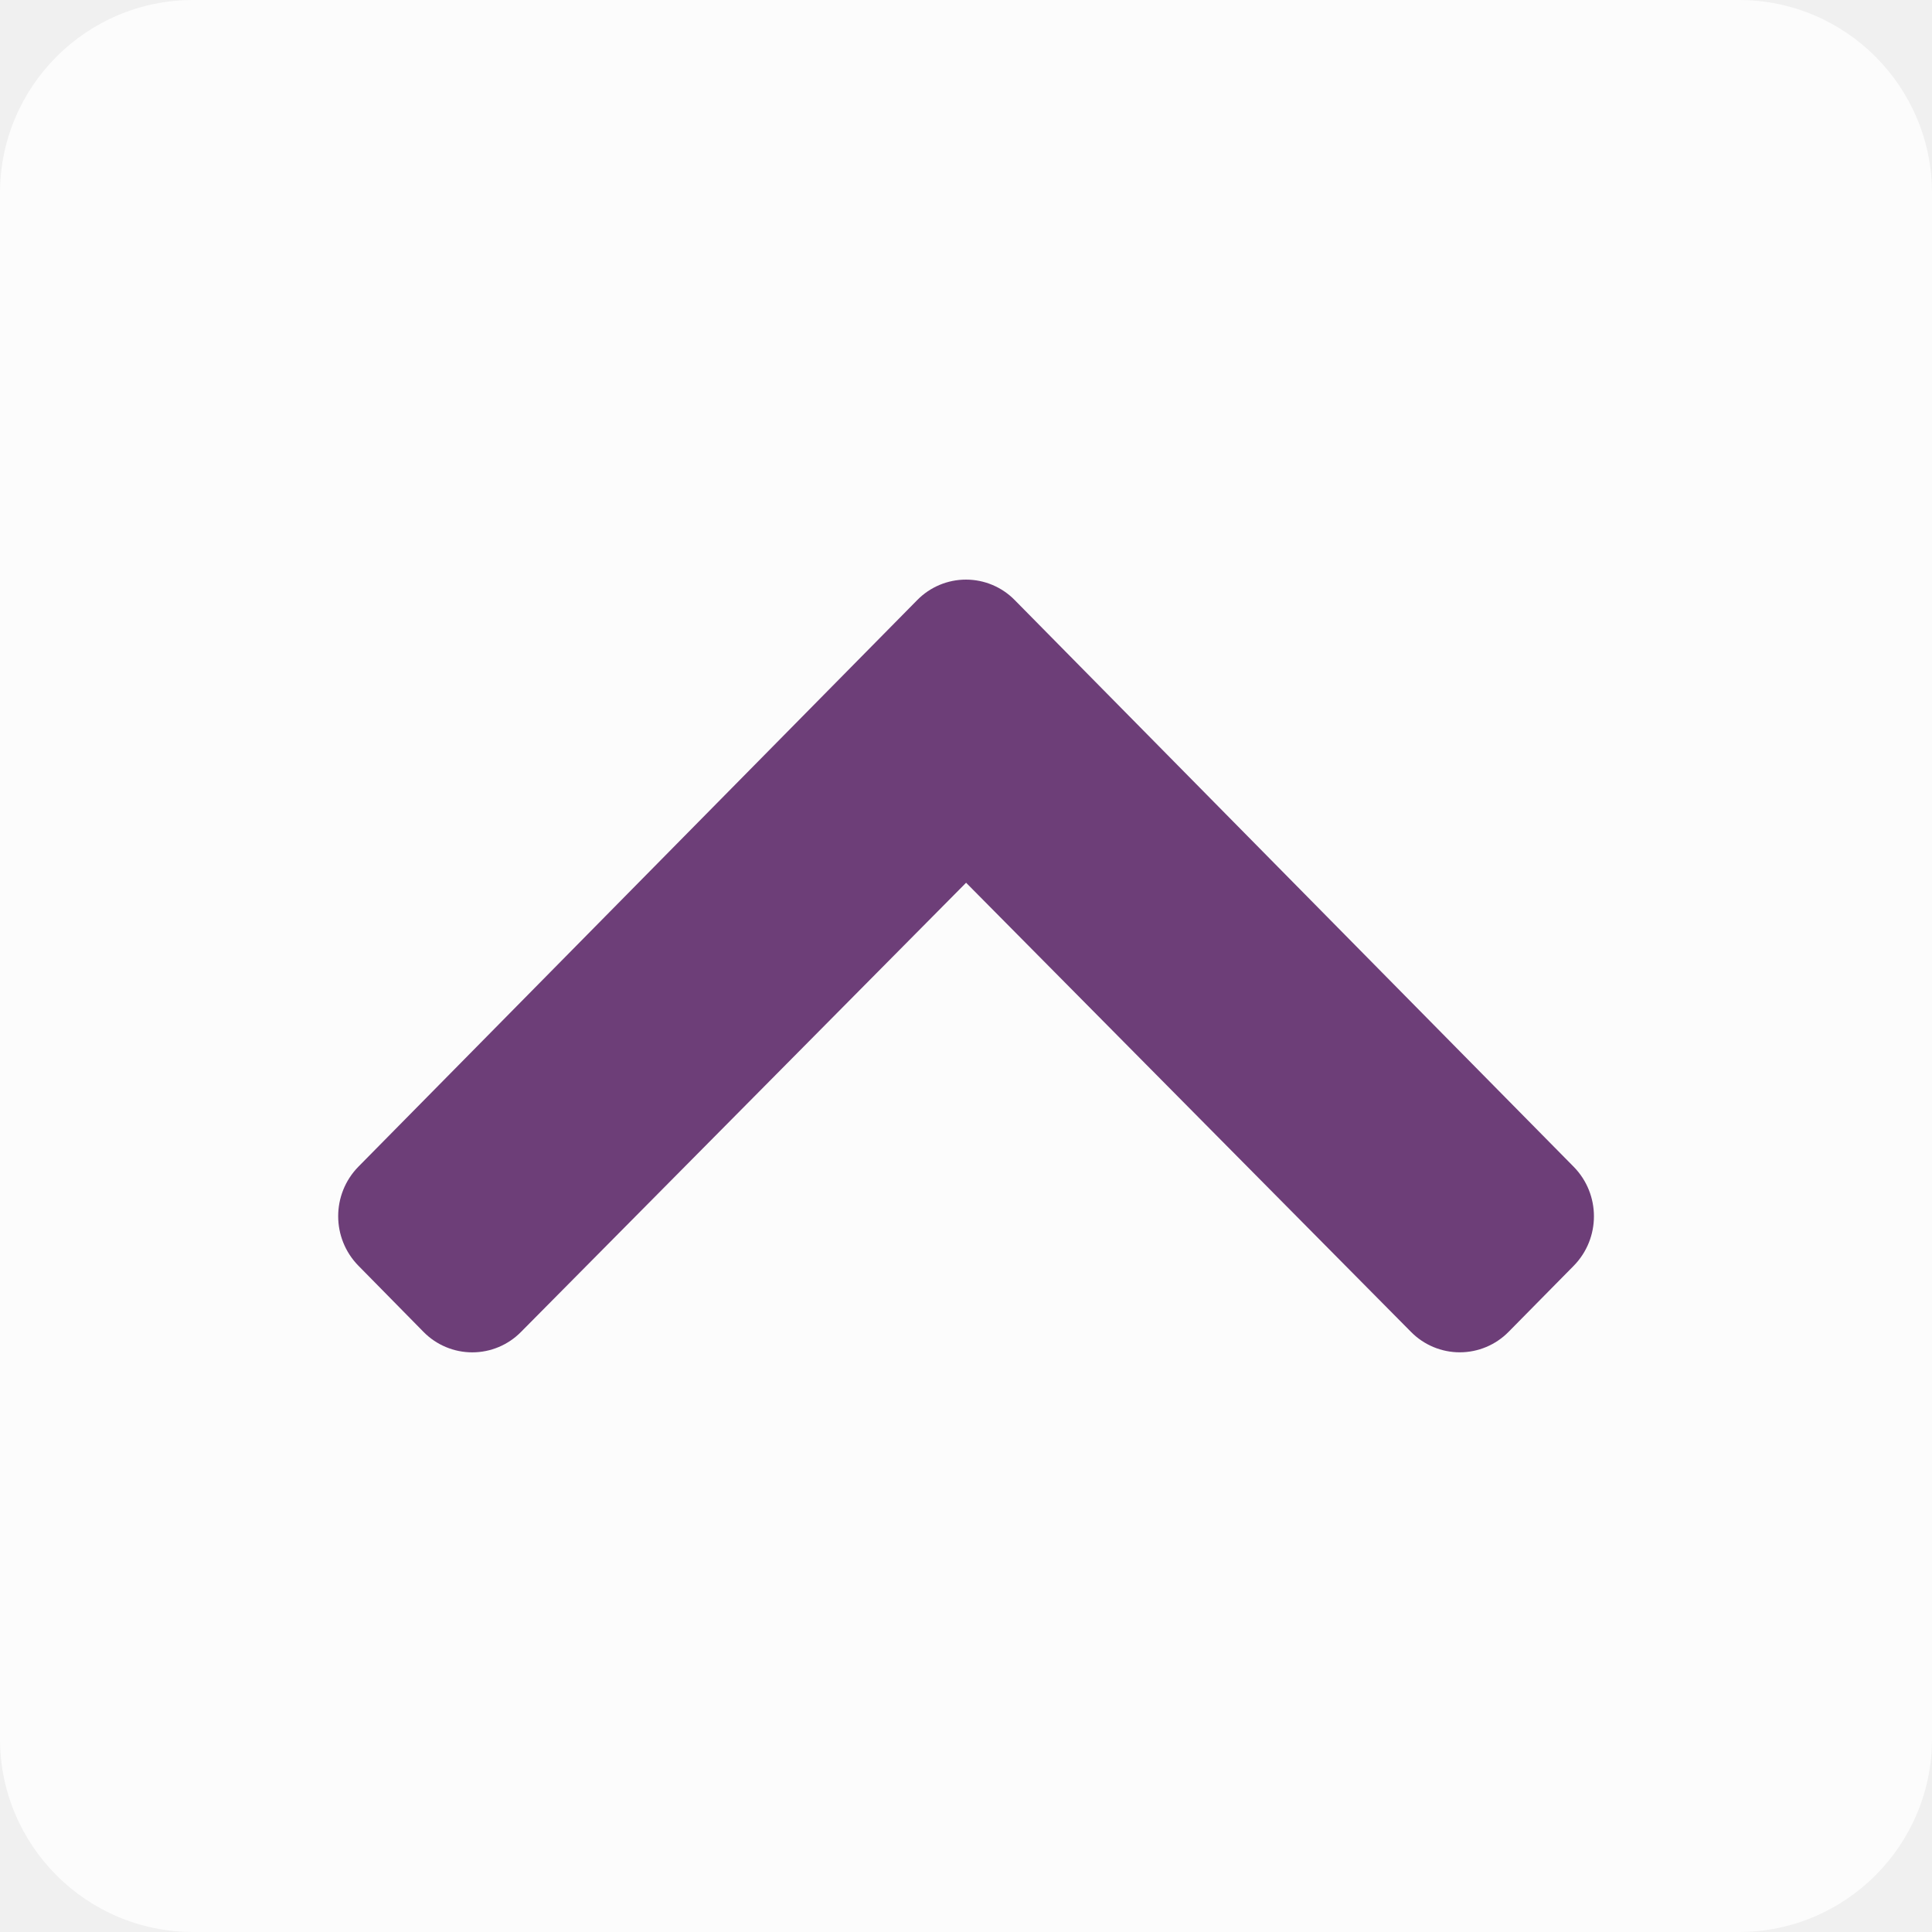
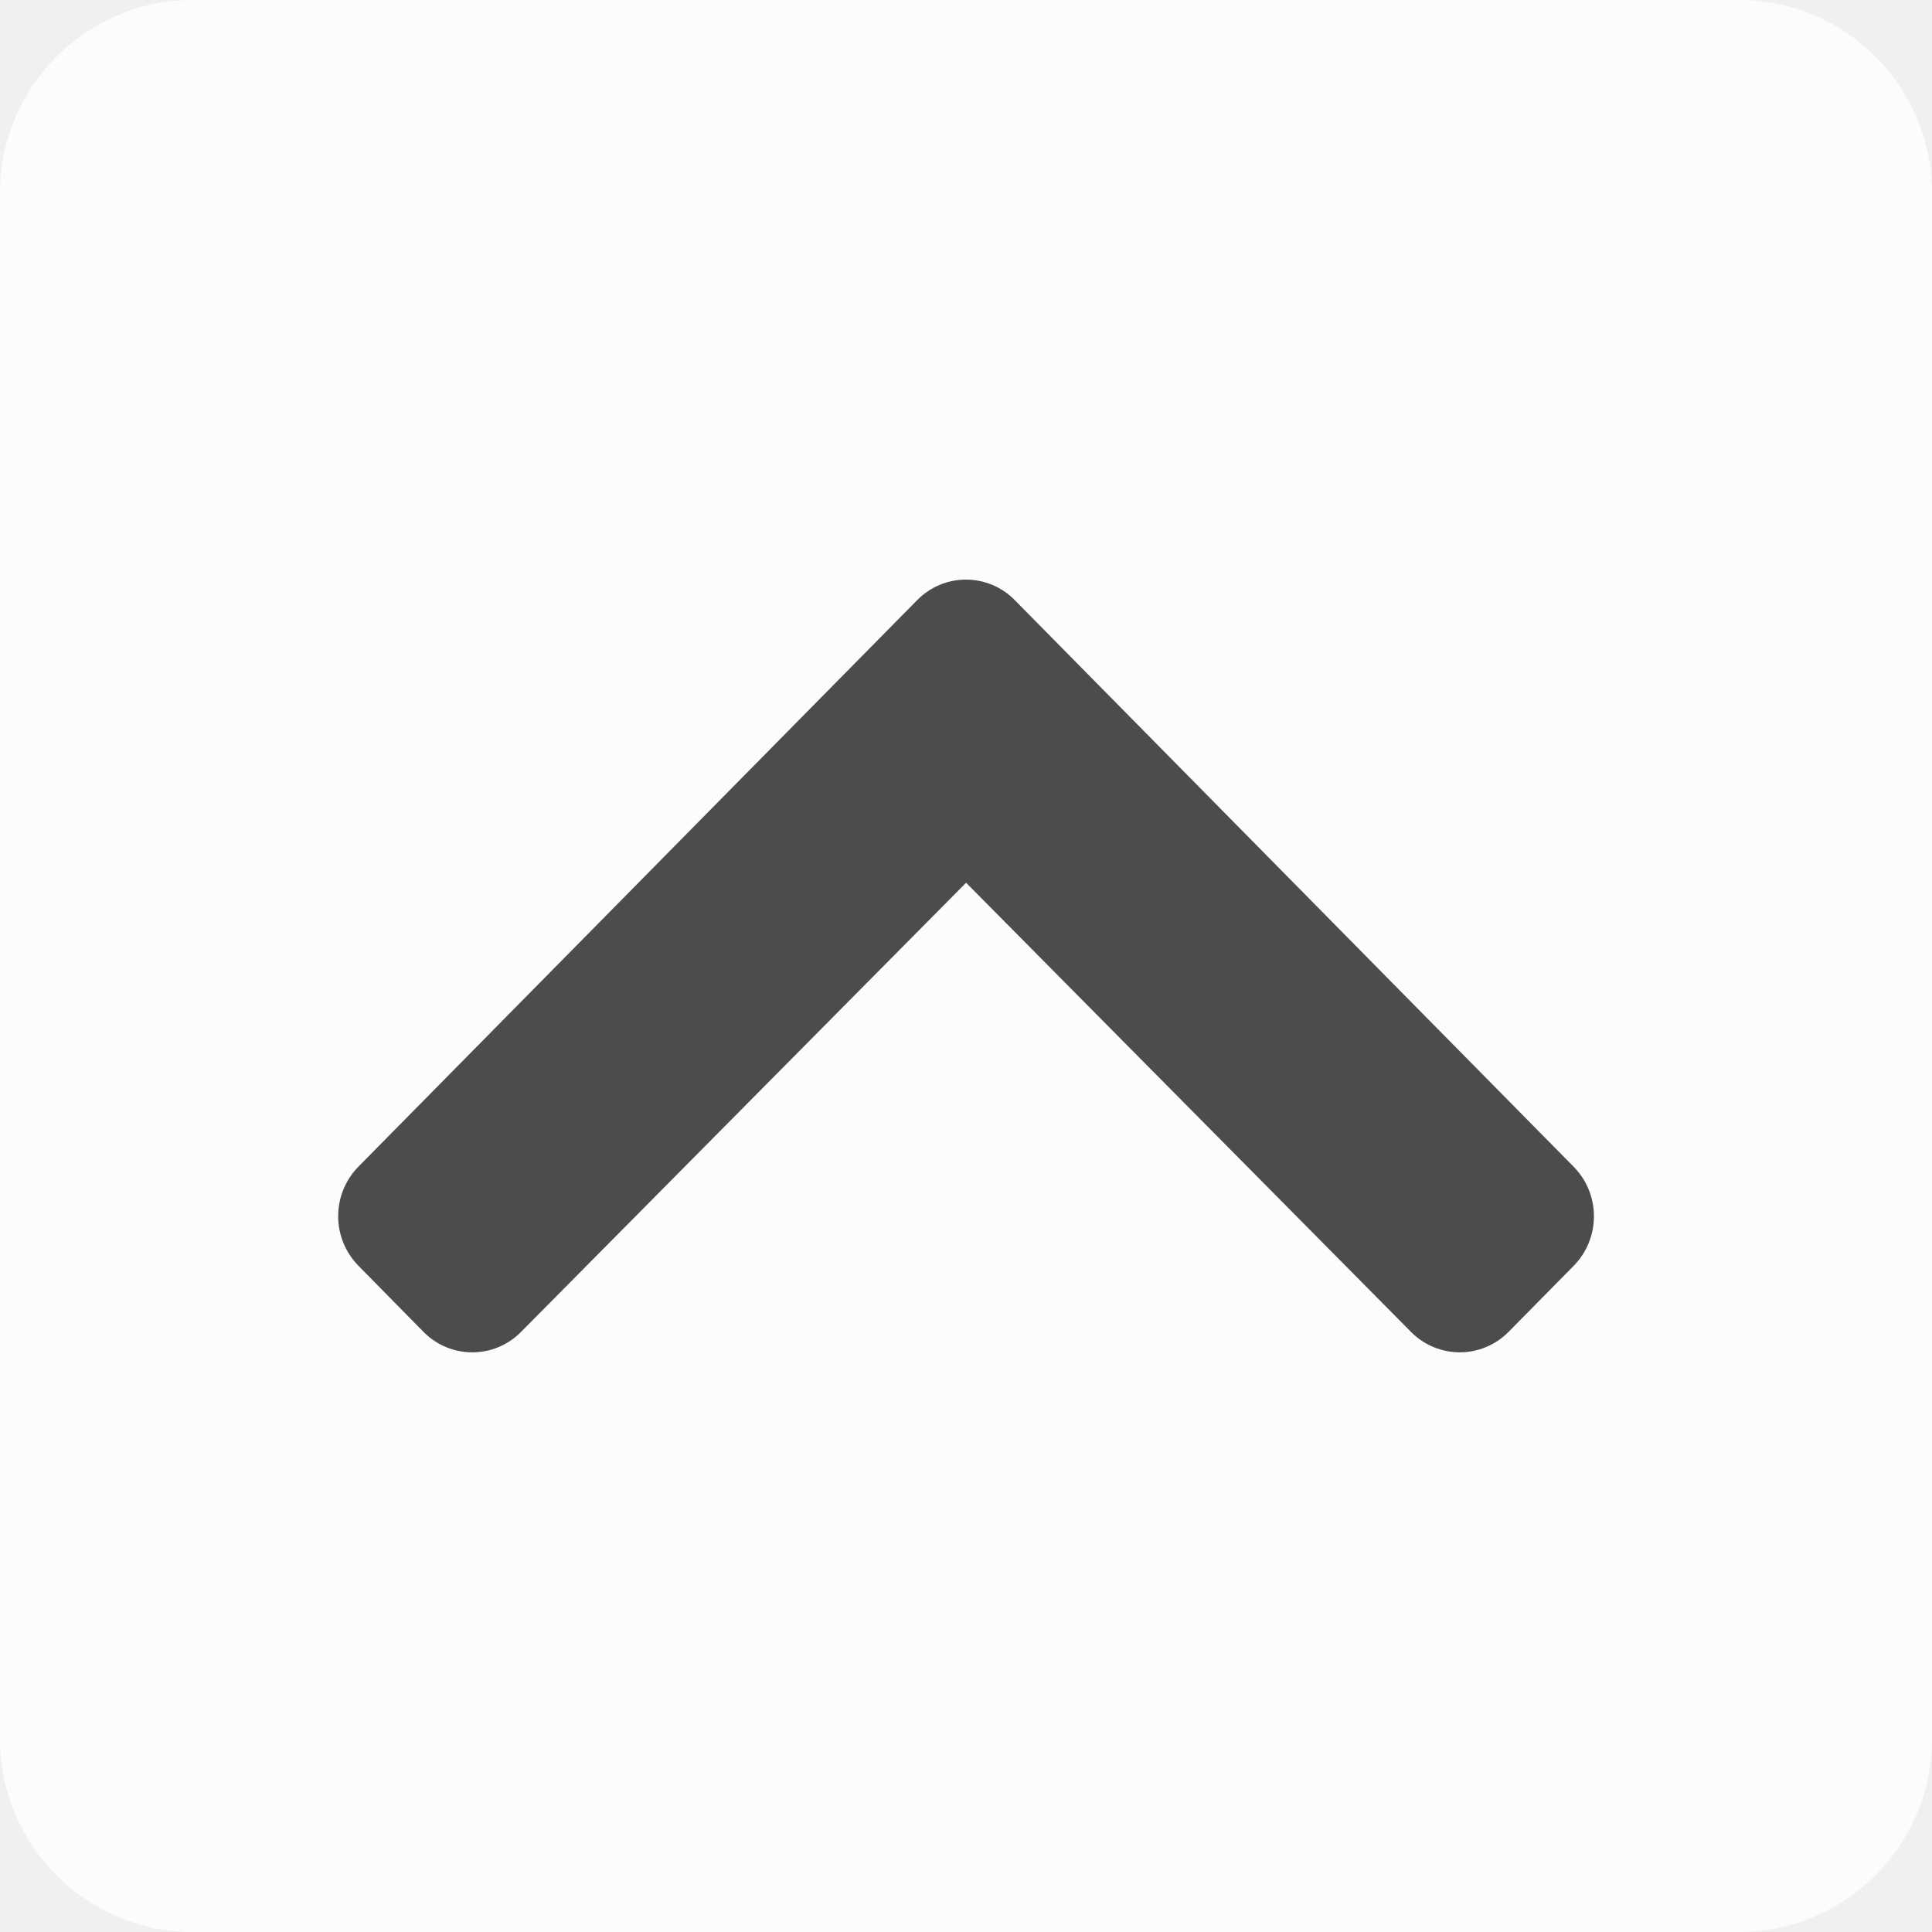
<svg xmlns="http://www.w3.org/2000/svg" id="Gotop" width="40" height="40" viewBox="0 0 40 40">
  <g id="Group_51932" data-name="Group 51932" transform="translate(-944.856 -5243.356)" opacity="0.8">
    <rect id="Rectangle_4928" data-name="Rectangle 4928" width="40" height="40" rx="4" transform="translate(944.856 5243.356)" fill="#fff" />
-     <path id="Icon_awesome-chevron-up" data-name="Icon awesome-chevron-up" d="M974.866,5265.783l11.572,11.732a1.464,1.464,0,0,1,0,2.05l-1.35,1.369a1.417,1.417,0,0,1-2.018,0l-9.212-9.3-9.215,9.3a1.415,1.415,0,0,1-2.018,0l-1.349-1.371a1.465,1.465,0,0,1,0-2.05l11.571-11.732A1.414,1.414,0,0,1,974.866,5265.783Z" transform="translate(-9 -10.002)" fill="#4c125a" />
+     <path id="Icon_awesome-chevron-up" data-name="Icon awesome-chevron-up" d="M974.866,5265.783l11.572,11.732a1.464,1.464,0,0,1,0,2.05l-1.35,1.369a1.417,1.417,0,0,1-2.018,0l-9.212-9.3-9.215,9.3a1.415,1.415,0,0,1-2.018,0l-1.349-1.371a1.465,1.465,0,0,1,0-2.05l11.571-11.732A1.414,1.414,0,0,1,974.866,5265.783Z" transform="translate(-9 -10.002)" fill="#232323" />
  </g>
</svg>
